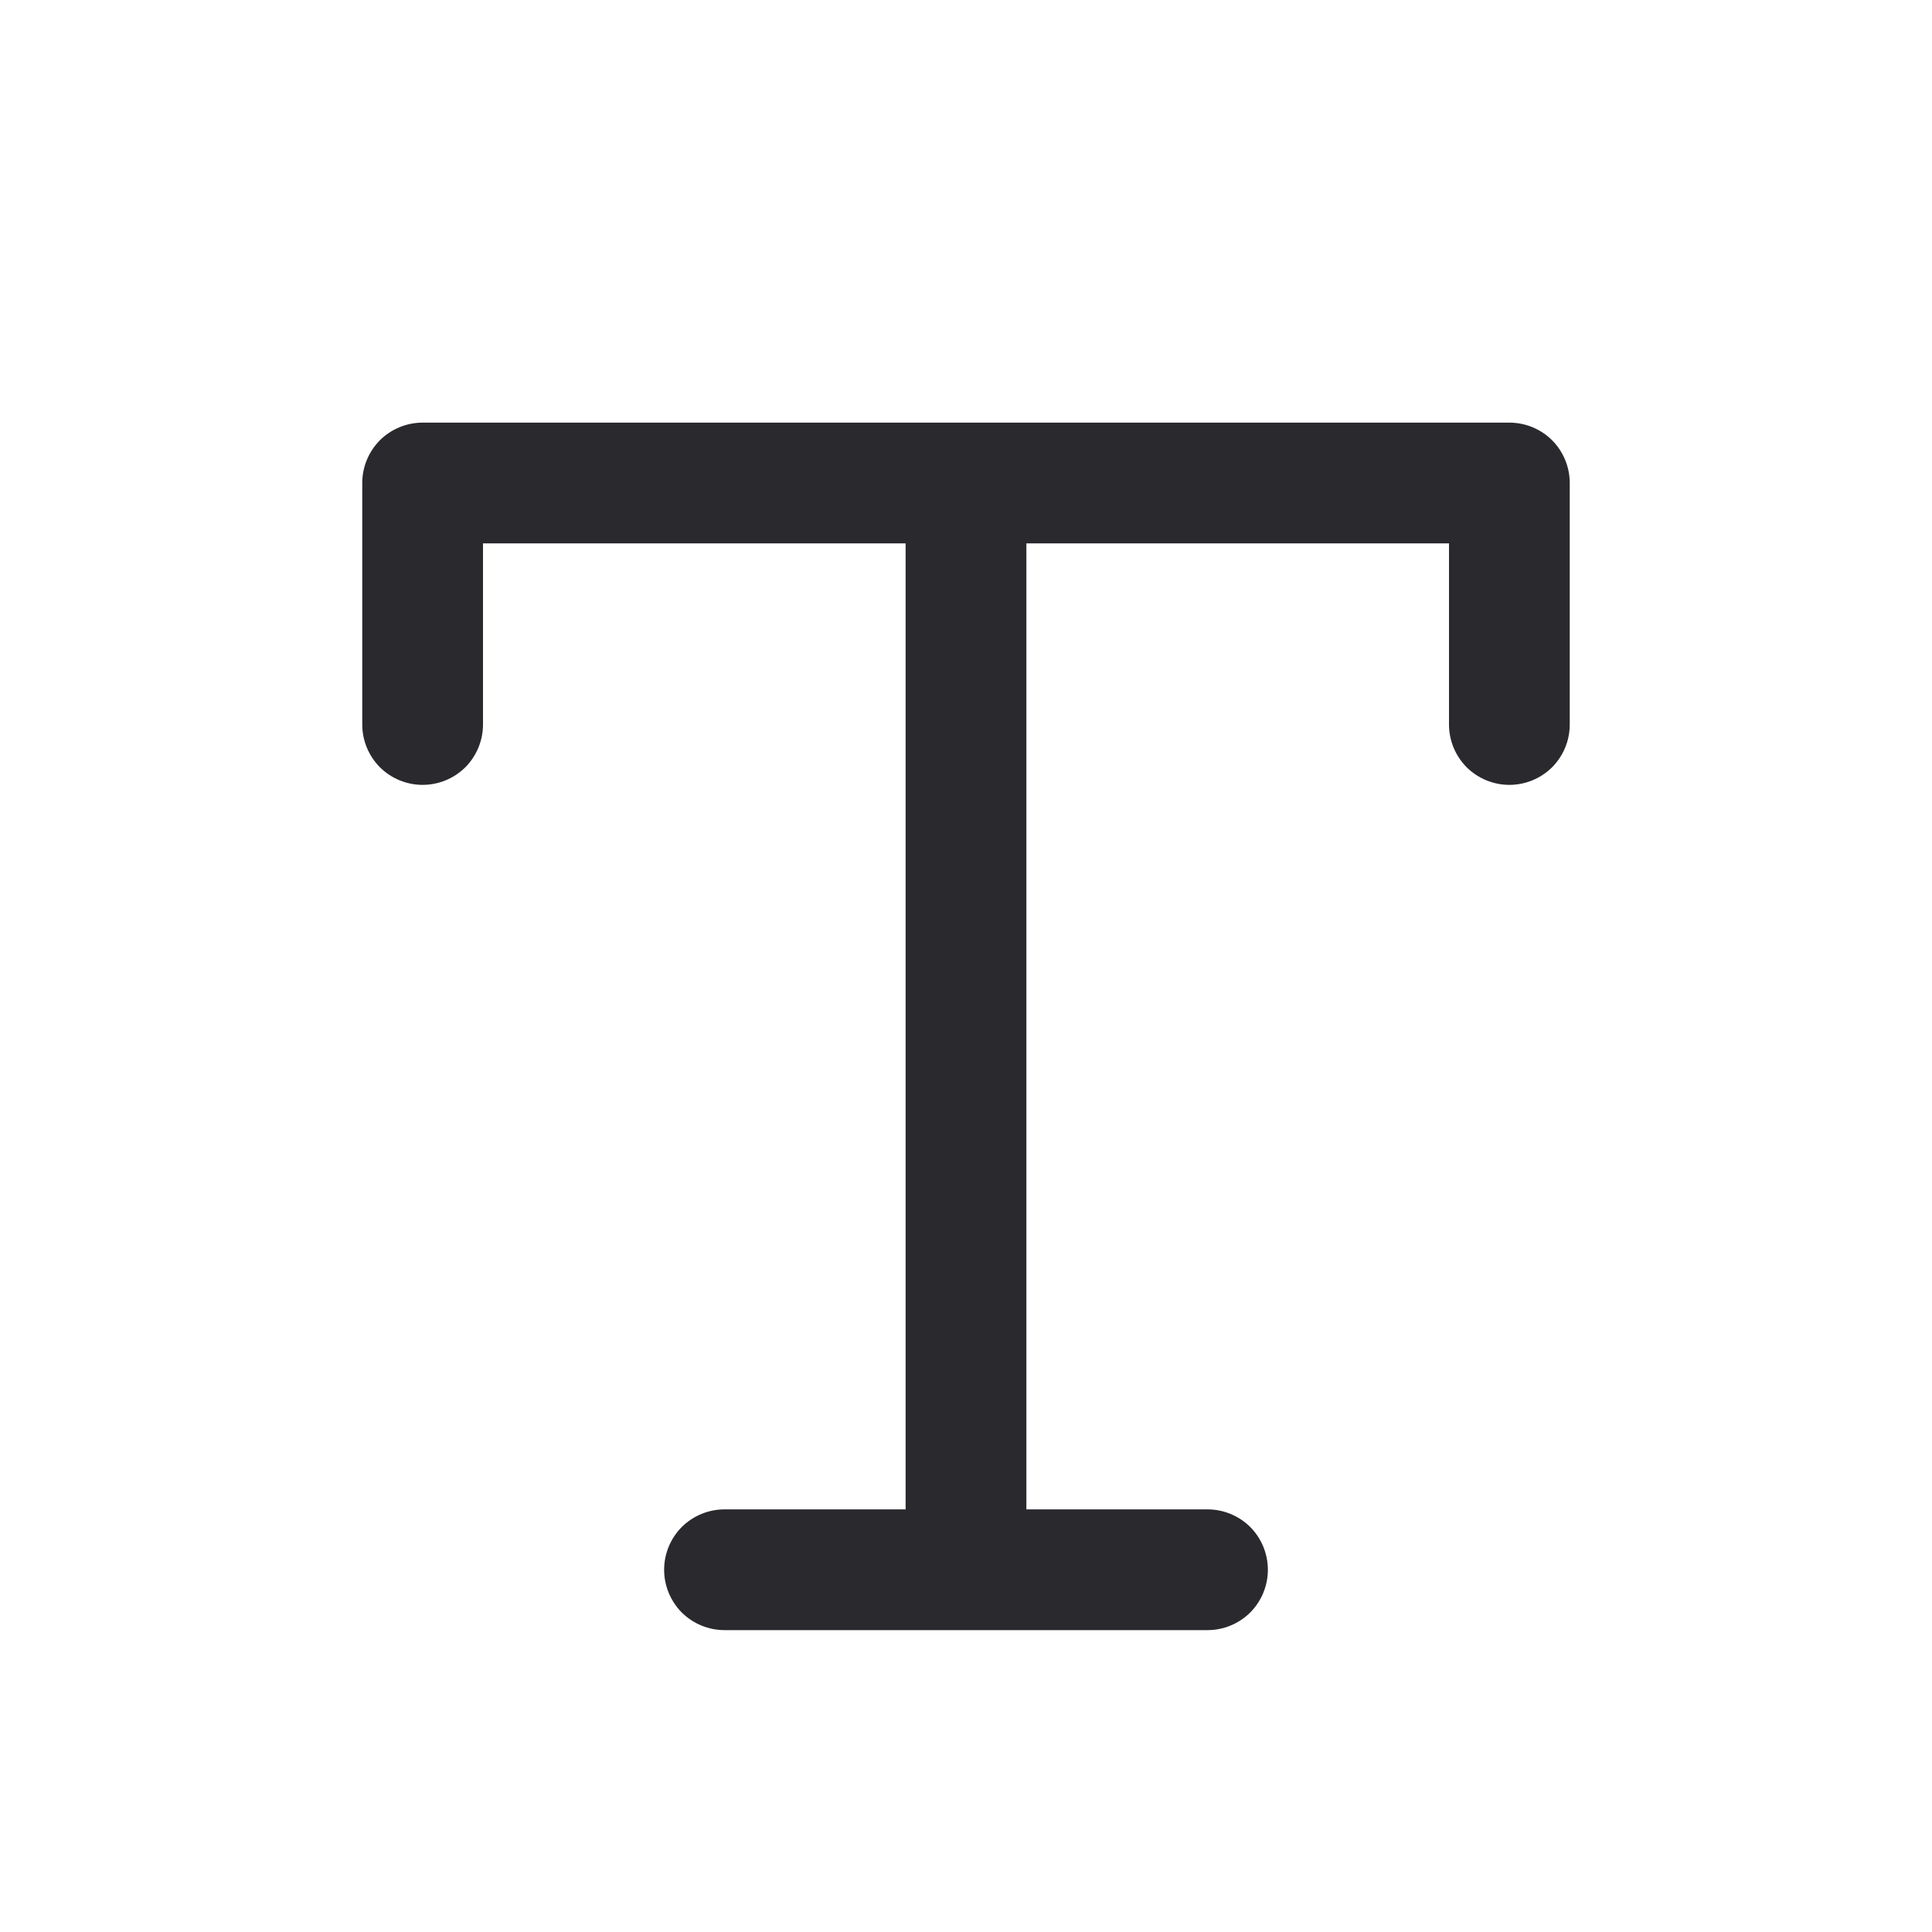
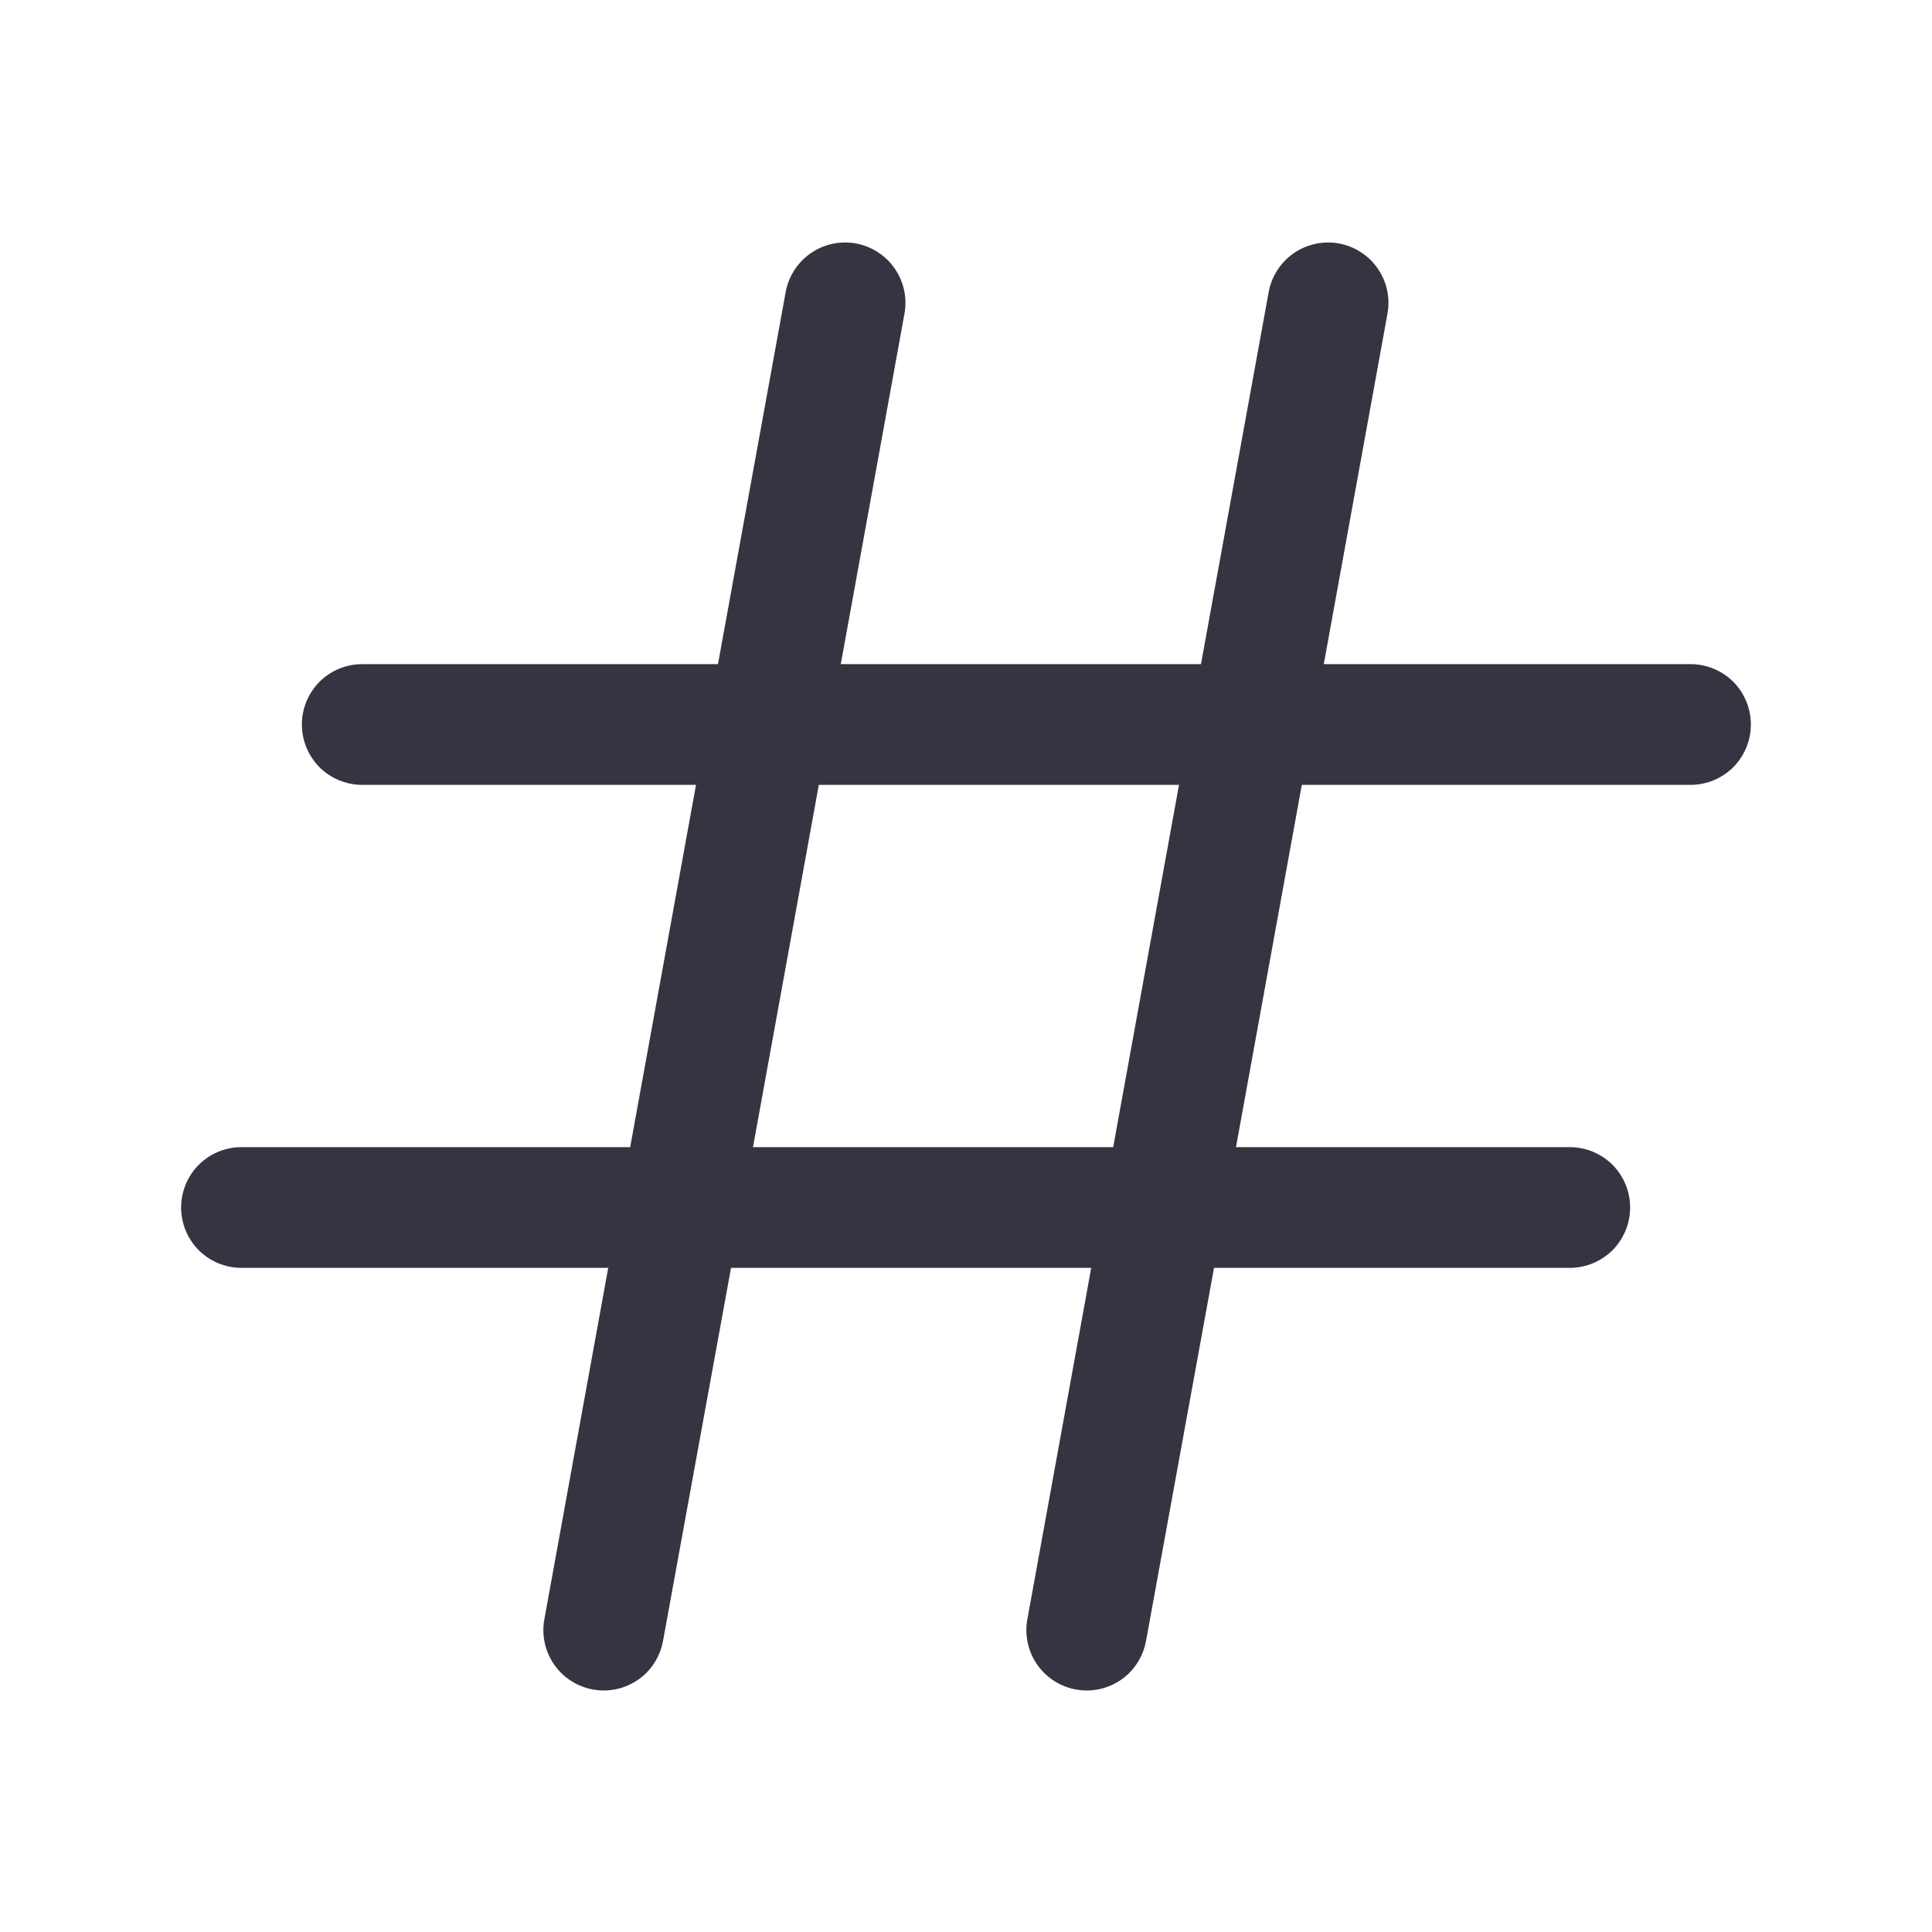
<svg xmlns="http://www.w3.org/2000/svg" preserveAspectRatio="xMidYMid meet" viewBox="0 0 16 16" fill="none">
-   <path d="M13 4V6C13 6.133 12.947 6.26 12.854 6.354C12.76 6.447 12.633 6.5 12.5 6.5C12.367 6.5 12.24 6.447 12.146 6.354C12.053 6.26 12 6.133 12 6V4.5H8.5V12.5H10C10.133 12.5 10.26 12.553 10.354 12.646C10.447 12.74 10.5 12.867 10.5 13C10.5 13.133 10.447 13.26 10.354 13.354C10.26 13.447 10.133 13.5 10 13.5H6C5.867 13.5 5.74 13.447 5.646 13.354C5.553 13.26 5.5 13.133 5.5 13C5.5 12.867 5.553 12.74 5.646 12.646C5.74 12.553 5.867 12.5 6 12.5H7.5V4.5H4V6C4 6.133 3.947 6.26 3.854 6.354C3.76 6.447 3.633 6.5 3.5 6.5C3.367 6.5 3.24 6.447 3.146 6.354C3.053 6.26 3 6.133 3 6V4C3 3.867 3.053 3.74 3.146 3.646C3.24 3.553 3.367 3.5 3.5 3.5H12.5C12.633 3.5 12.76 3.553 12.854 3.646C12.947 3.74 13 3.867 13 4Z" fill="#2A292E" />
+   <path d="M14 5.5H10.963L11.492 2.589C11.513 2.46 11.483 2.327 11.407 2.22C11.332 2.113 11.217 2.04 11.088 2.016C10.959 1.993 10.826 2.021 10.717 2.095C10.609 2.169 10.534 2.282 10.508 2.411L9.946 5.5H6.963L7.492 2.589C7.513 2.46 7.483 2.327 7.407 2.22C7.332 2.113 7.217 2.04 7.088 2.016C6.959 1.993 6.826 2.021 6.717 2.095C6.609 2.169 6.534 2.282 6.508 2.411L5.946 5.5H3C2.867 5.5 2.74 5.553 2.646 5.646C2.553 5.74 2.5 5.867 2.5 6C2.5 6.133 2.553 6.26 2.646 6.354C2.74 6.447 2.867 6.5 3 6.5H5.764L5.219 9.5H2C1.867 9.5 1.74 9.553 1.646 9.646C1.553 9.74 1.5 9.867 1.5 10C1.5 10.133 1.553 10.26 1.646 10.354C1.74 10.447 1.867 10.5 2 10.5H5.037L4.508 13.411C4.484 13.541 4.514 13.676 4.589 13.785C4.665 13.894 4.78 13.968 4.911 13.992C4.94 13.997 4.97 14 5 14C5.117 14 5.23 13.959 5.32 13.884C5.41 13.809 5.47 13.704 5.491 13.589L6.054 10.5H9.037L8.508 13.411C8.484 13.541 8.514 13.676 8.589 13.785C8.665 13.894 8.78 13.968 8.911 13.992C8.94 13.997 8.97 14 9 14C9.117 14 9.23 13.959 9.32 13.884C9.41 13.809 9.47 13.704 9.491 13.589L10.054 10.5H13C13.133 10.5 13.26 10.447 13.354 10.354C13.447 10.26 13.5 10.133 13.5 10C13.5 9.867 13.447 9.74 13.354 9.646C13.26 9.553 13.133 9.5 13 9.5H10.236L10.781 6.5H14C14.133 6.5 14.26 6.447 14.354 6.354C14.447 6.26 14.5 6.133 14.5 6C14.5 5.867 14.447 5.74 14.354 5.646C14.26 5.553 14.133 5.5 14 5.5ZM9.219 9.5H6.236L6.781 6.5H9.764L9.219 9.5Z" fill="#363440" />
</svg>
